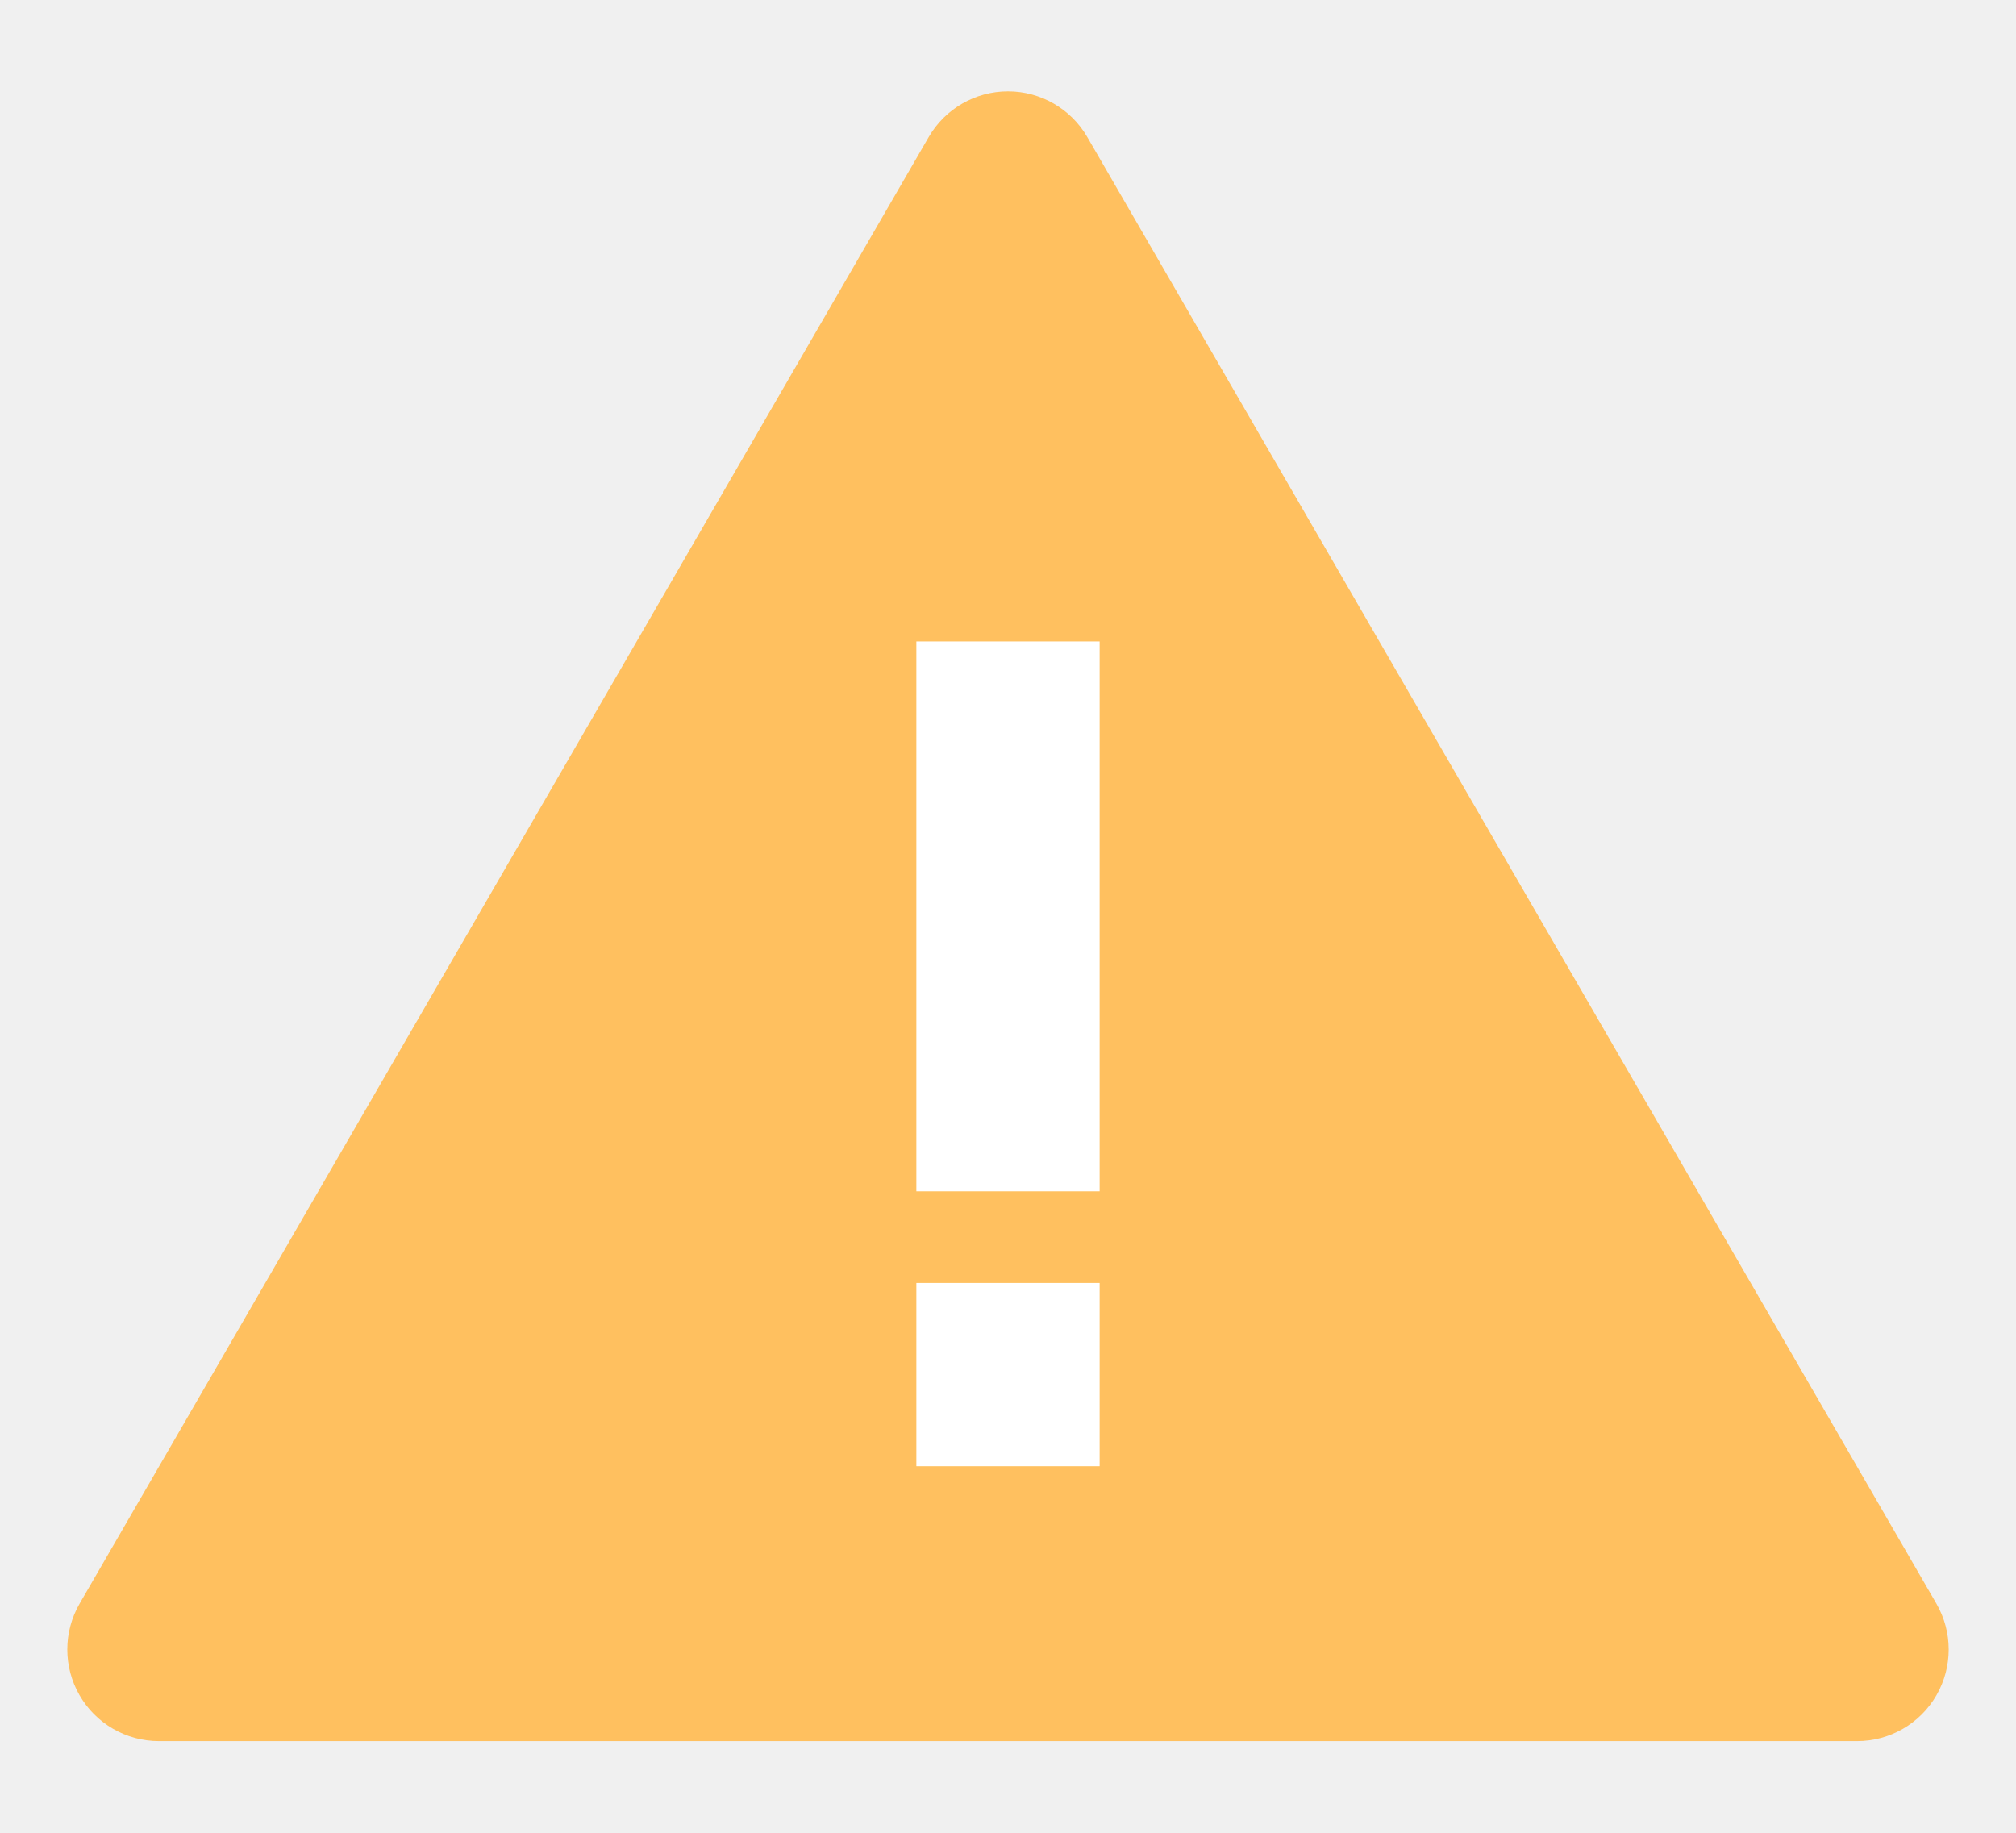
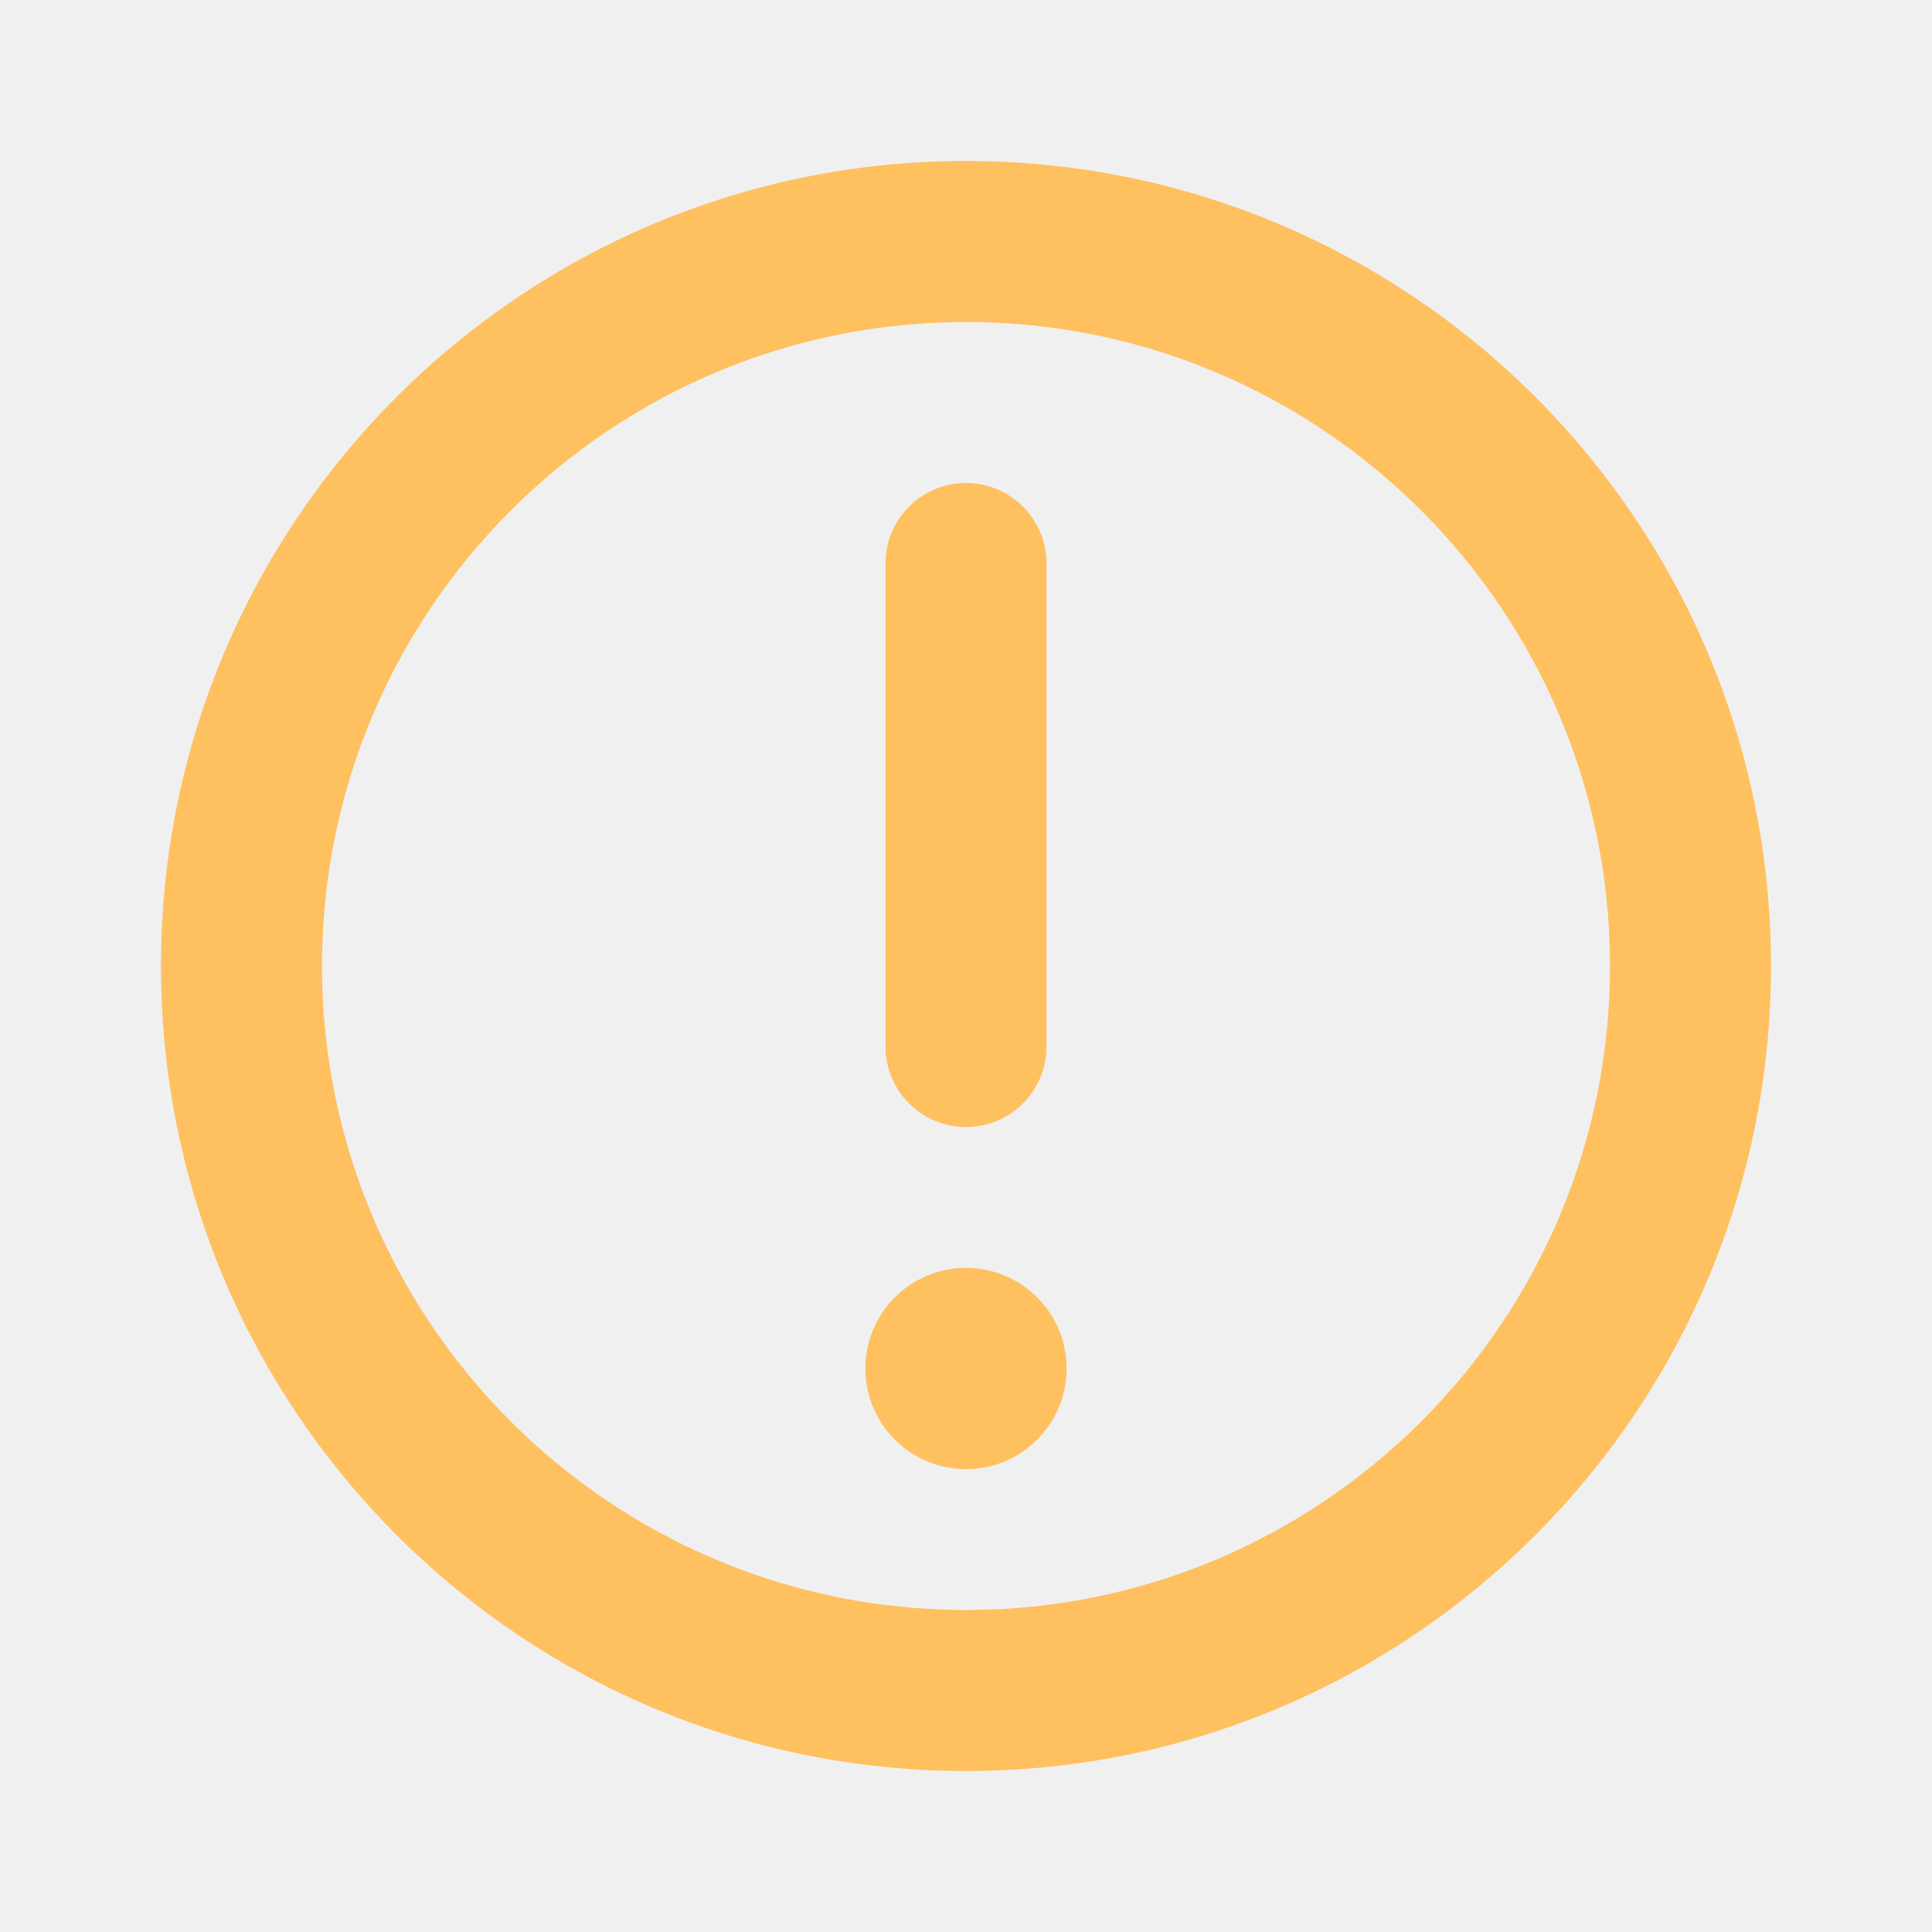
- <svg xmlns="http://www.w3.org/2000/svg" width="22" height="20" viewBox="0 0 22 20">
-   <g fill="none" fill-rule="nonzero">
-     <path fill="#FFC05F" d="M1.734 19h18.532a1 1 0 0 0 .865-1.501L11.865 1.495a1 1 0 0 0-1.73 0L.869 17.499A1 1 0 0 0 1.734 19z" />
-     <path fill="#FFF" d="M12 13h-2V7h2zM12 16h-2v-2h2z" />
-   </g>
+ <svg xmlns="http://www.w3.org/2000/svg" width="24" height="24" viewBox="0 0 24 24" fill="none">
+   <rect x="11" y="6" width="2" height="8" rx="1" fill="#FFC05F" />
+   <path d="M12 15.75C12.69 15.75 13.25 16.31 13.25 17C13.25 17.69 12.69 18.25 12 18.25C11.31 18.25 10.75 17.69 10.75 17C10.75 16.31 11.31 15.75 12 15.75Z" fill="#FFC05F" />
+   <path fill-rule="evenodd" clip-rule="evenodd" d="M22 12C22 17.523 17.523 22 12 22C6.477 22 2 17.523 2 12C2 6.477 6.477 2 12 2C17.523 2 22 6.477 22 12ZM4 12C4 16.418 7.582 20 12 20C16.418 20 20 16.418 20 12C20 7.582 16.418 4 12 4C7.582 4 4 7.582 4 12Z" fill="#FFC05F" />
</svg>
